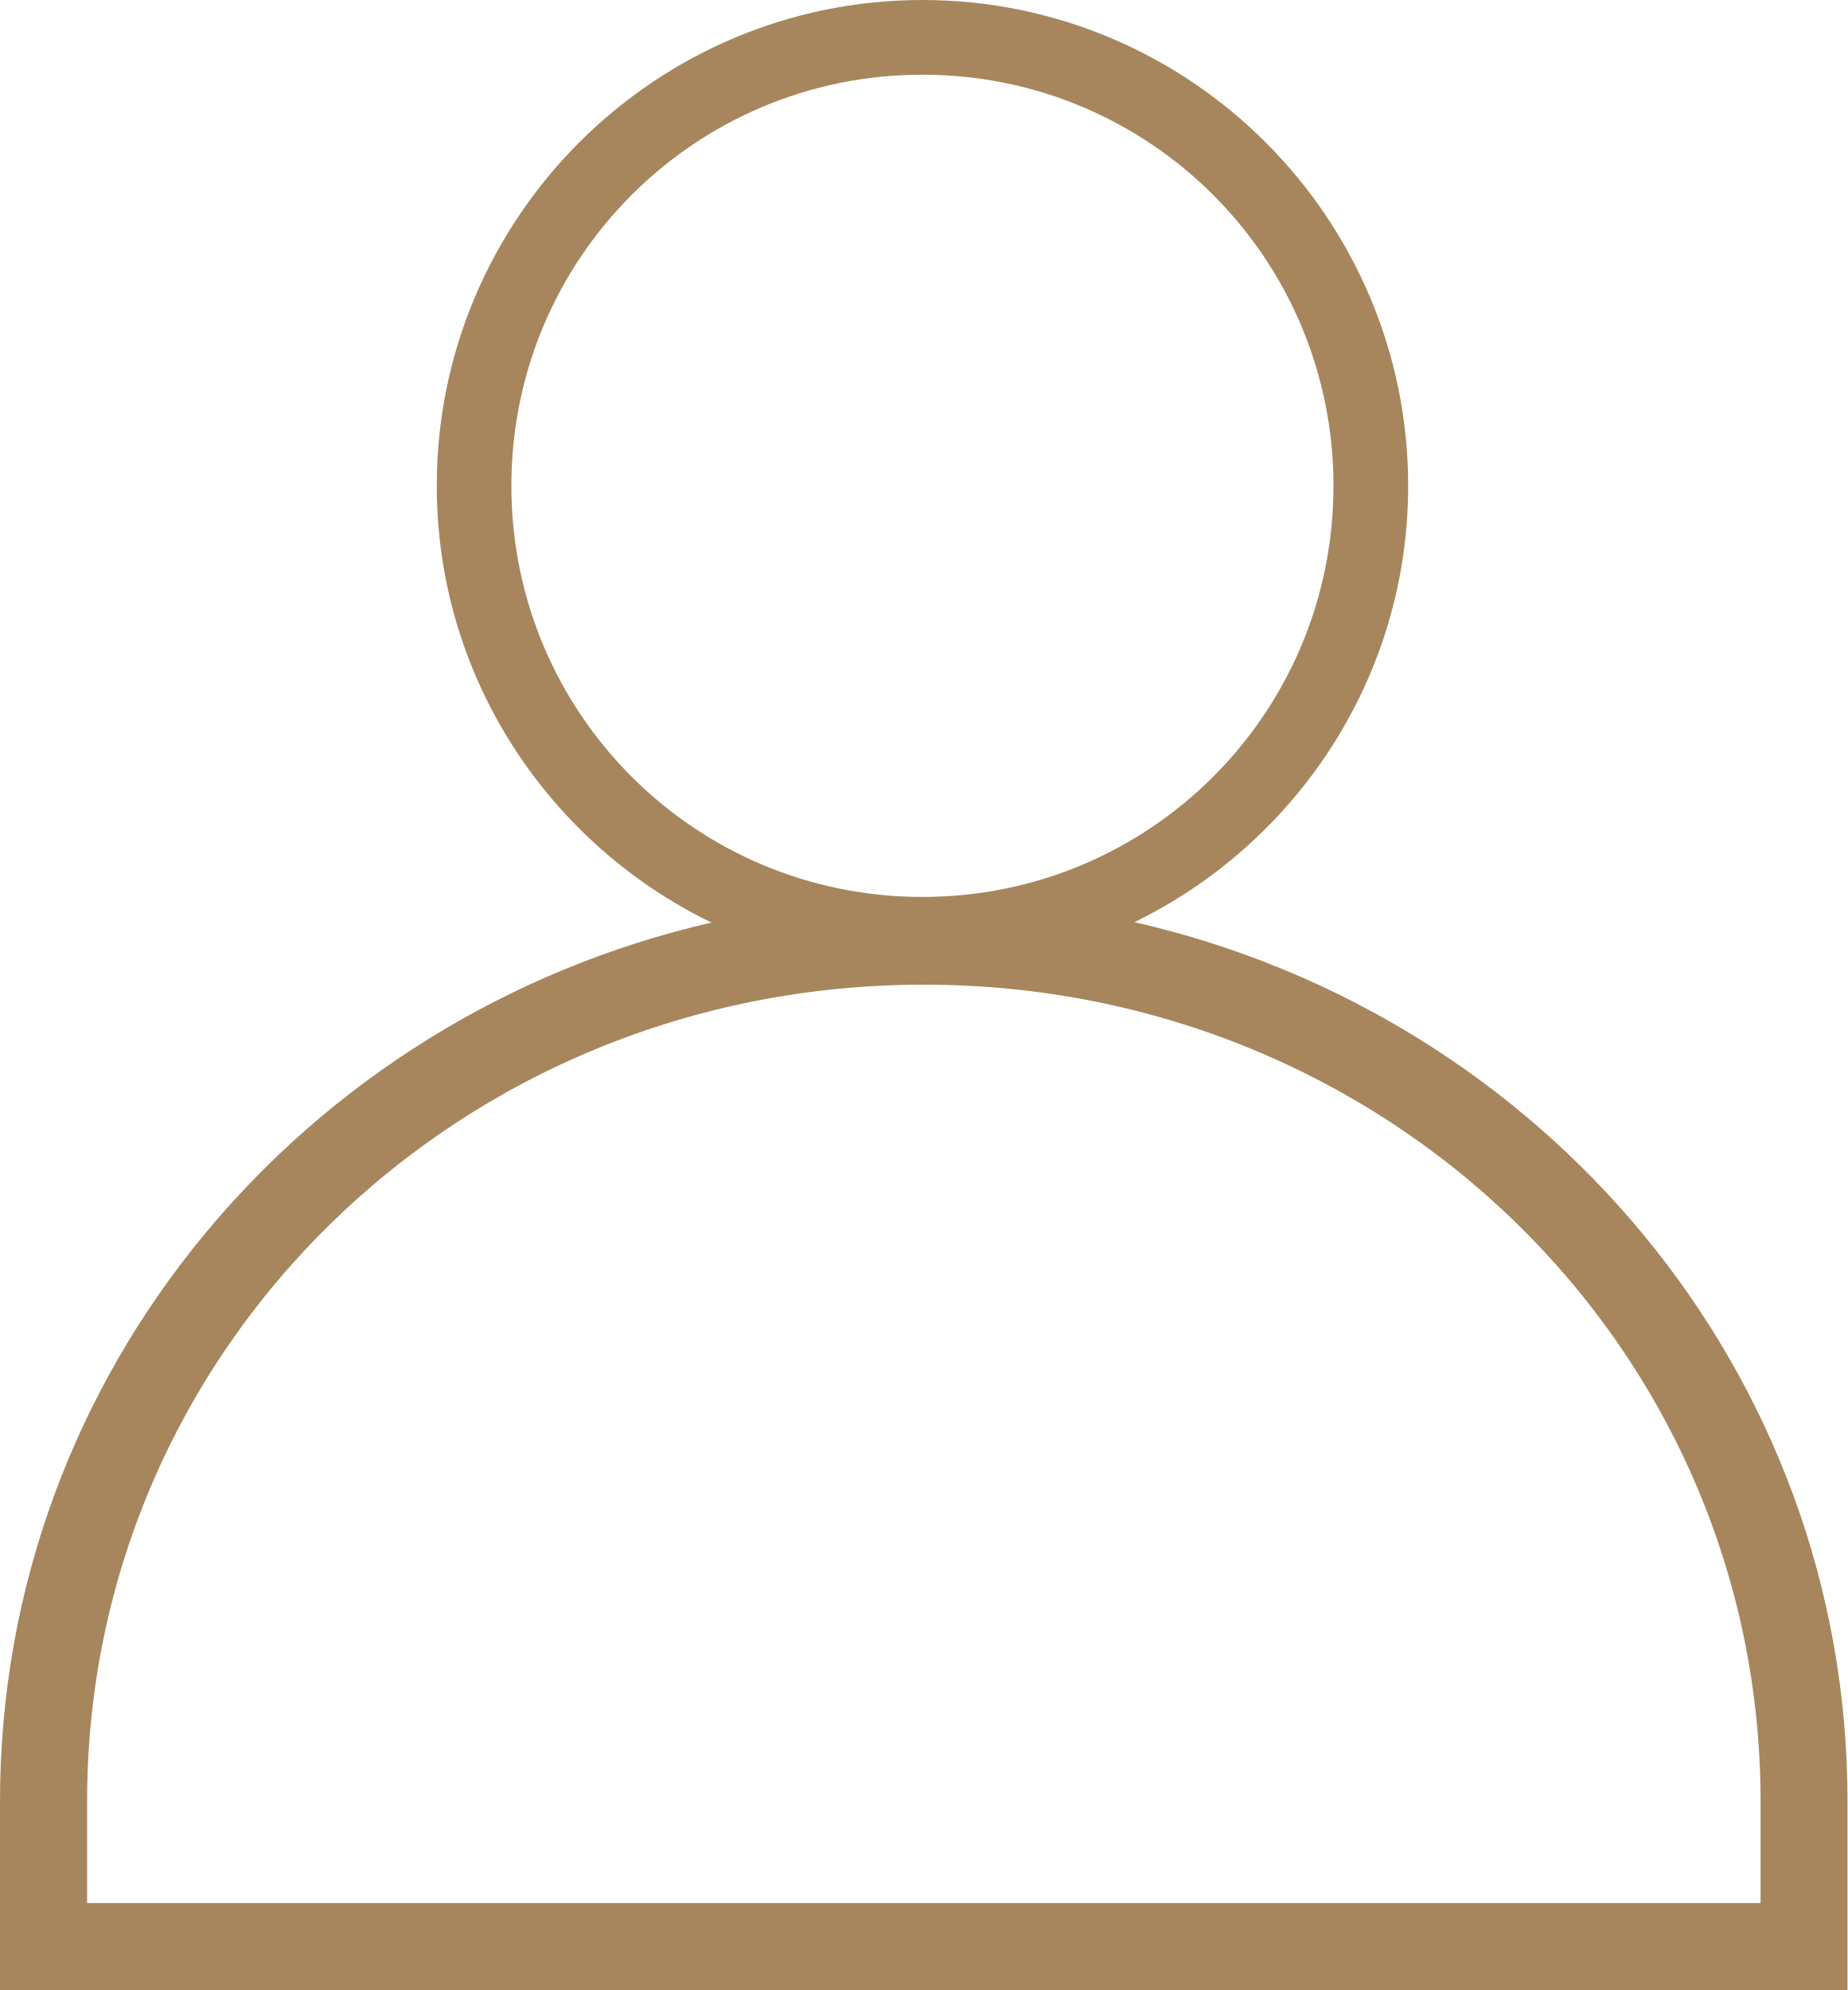
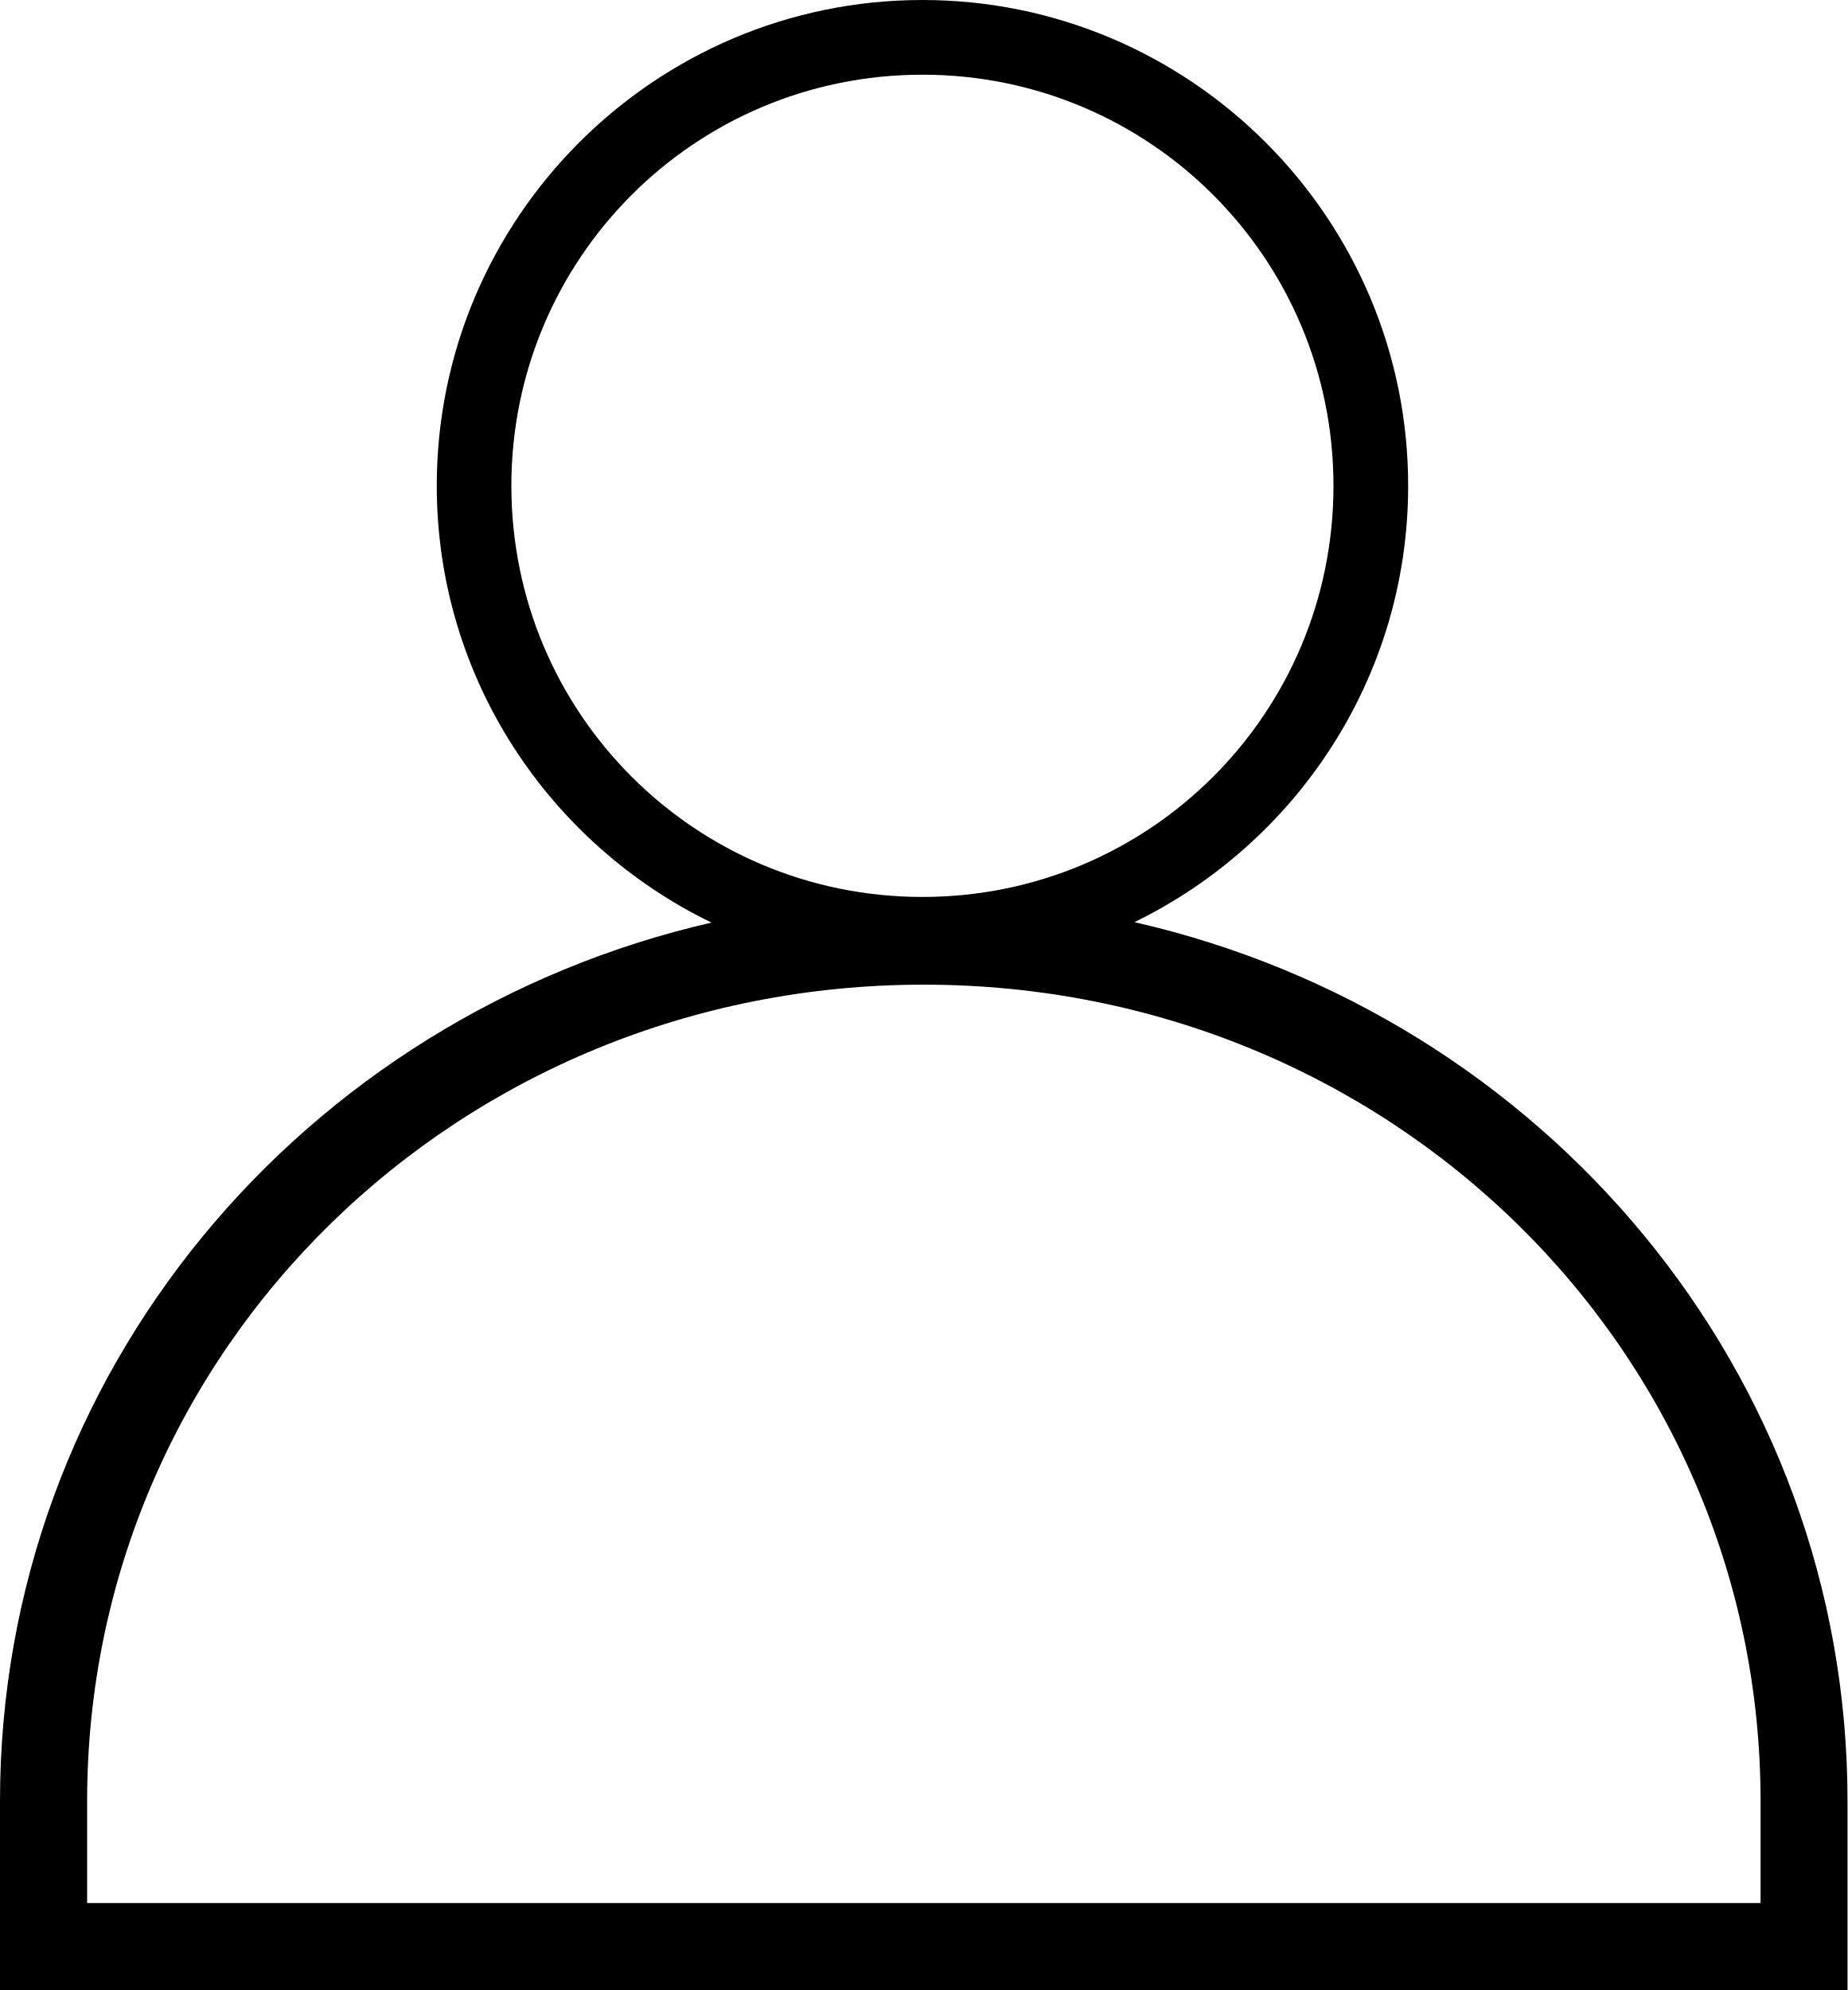
<svg width="21.992" height="23.684" viewBox="0 0 21.992 23.684">
-   <path style="fill:#a7865d;" d="M 10.98,0 C 7.793,0 5.199,2.594 5.199,5.781 c 0,2.287 1.338,4.262 3.27,5.199 C 3.614,12.095 0,16.336 0,21.438 l 0,2.246 21.992,0 0,-2.246 c 0,-5.109 -3.624,-9.355 -8.488,-10.463 1.925,-0.939 3.258,-2.911 3.258,-5.193 C 16.762,2.594 14.168,0 10.98,0 Z m 0,0.889 c 2.707,0 4.893,2.186 4.893,4.893 0,2.707 -2.186,4.893 -4.893,4.893 -2.707,0 -4.893,-2.186 -4.893,-4.893 0,-2.707 2.186,-4.893 4.893,-4.893 z m 0.016,10.83 c 5.534,0 9.961,4.332 9.961,9.719 l 0,1.211 -19.92,0 0,-1.211 c 0,-5.387 4.425,-9.719 9.959,-9.719 z" />
+   <path d="M 10.98,0 C 7.793,0 5.199,2.594 5.199,5.781 c 0,2.287 1.338,4.262 3.27,5.199 C 3.614,12.095 0,16.336 0,21.438 l 0,2.246 21.992,0 0,-2.246 c 0,-5.109 -3.624,-9.355 -8.488,-10.463 1.925,-0.939 3.258,-2.911 3.258,-5.193 C 16.762,2.594 14.168,0 10.98,0 Z m 0,0.889 c 2.707,0 4.893,2.186 4.893,4.893 0,2.707 -2.186,4.893 -4.893,4.893 -2.707,0 -4.893,-2.186 -4.893,-4.893 0,-2.707 2.186,-4.893 4.893,-4.893 z m 0.016,10.83 c 5.534,0 9.961,4.332 9.961,9.719 l 0,1.211 -19.92,0 0,-1.211 c 0,-5.387 4.425,-9.719 9.959,-9.719 z" />
</svg>
